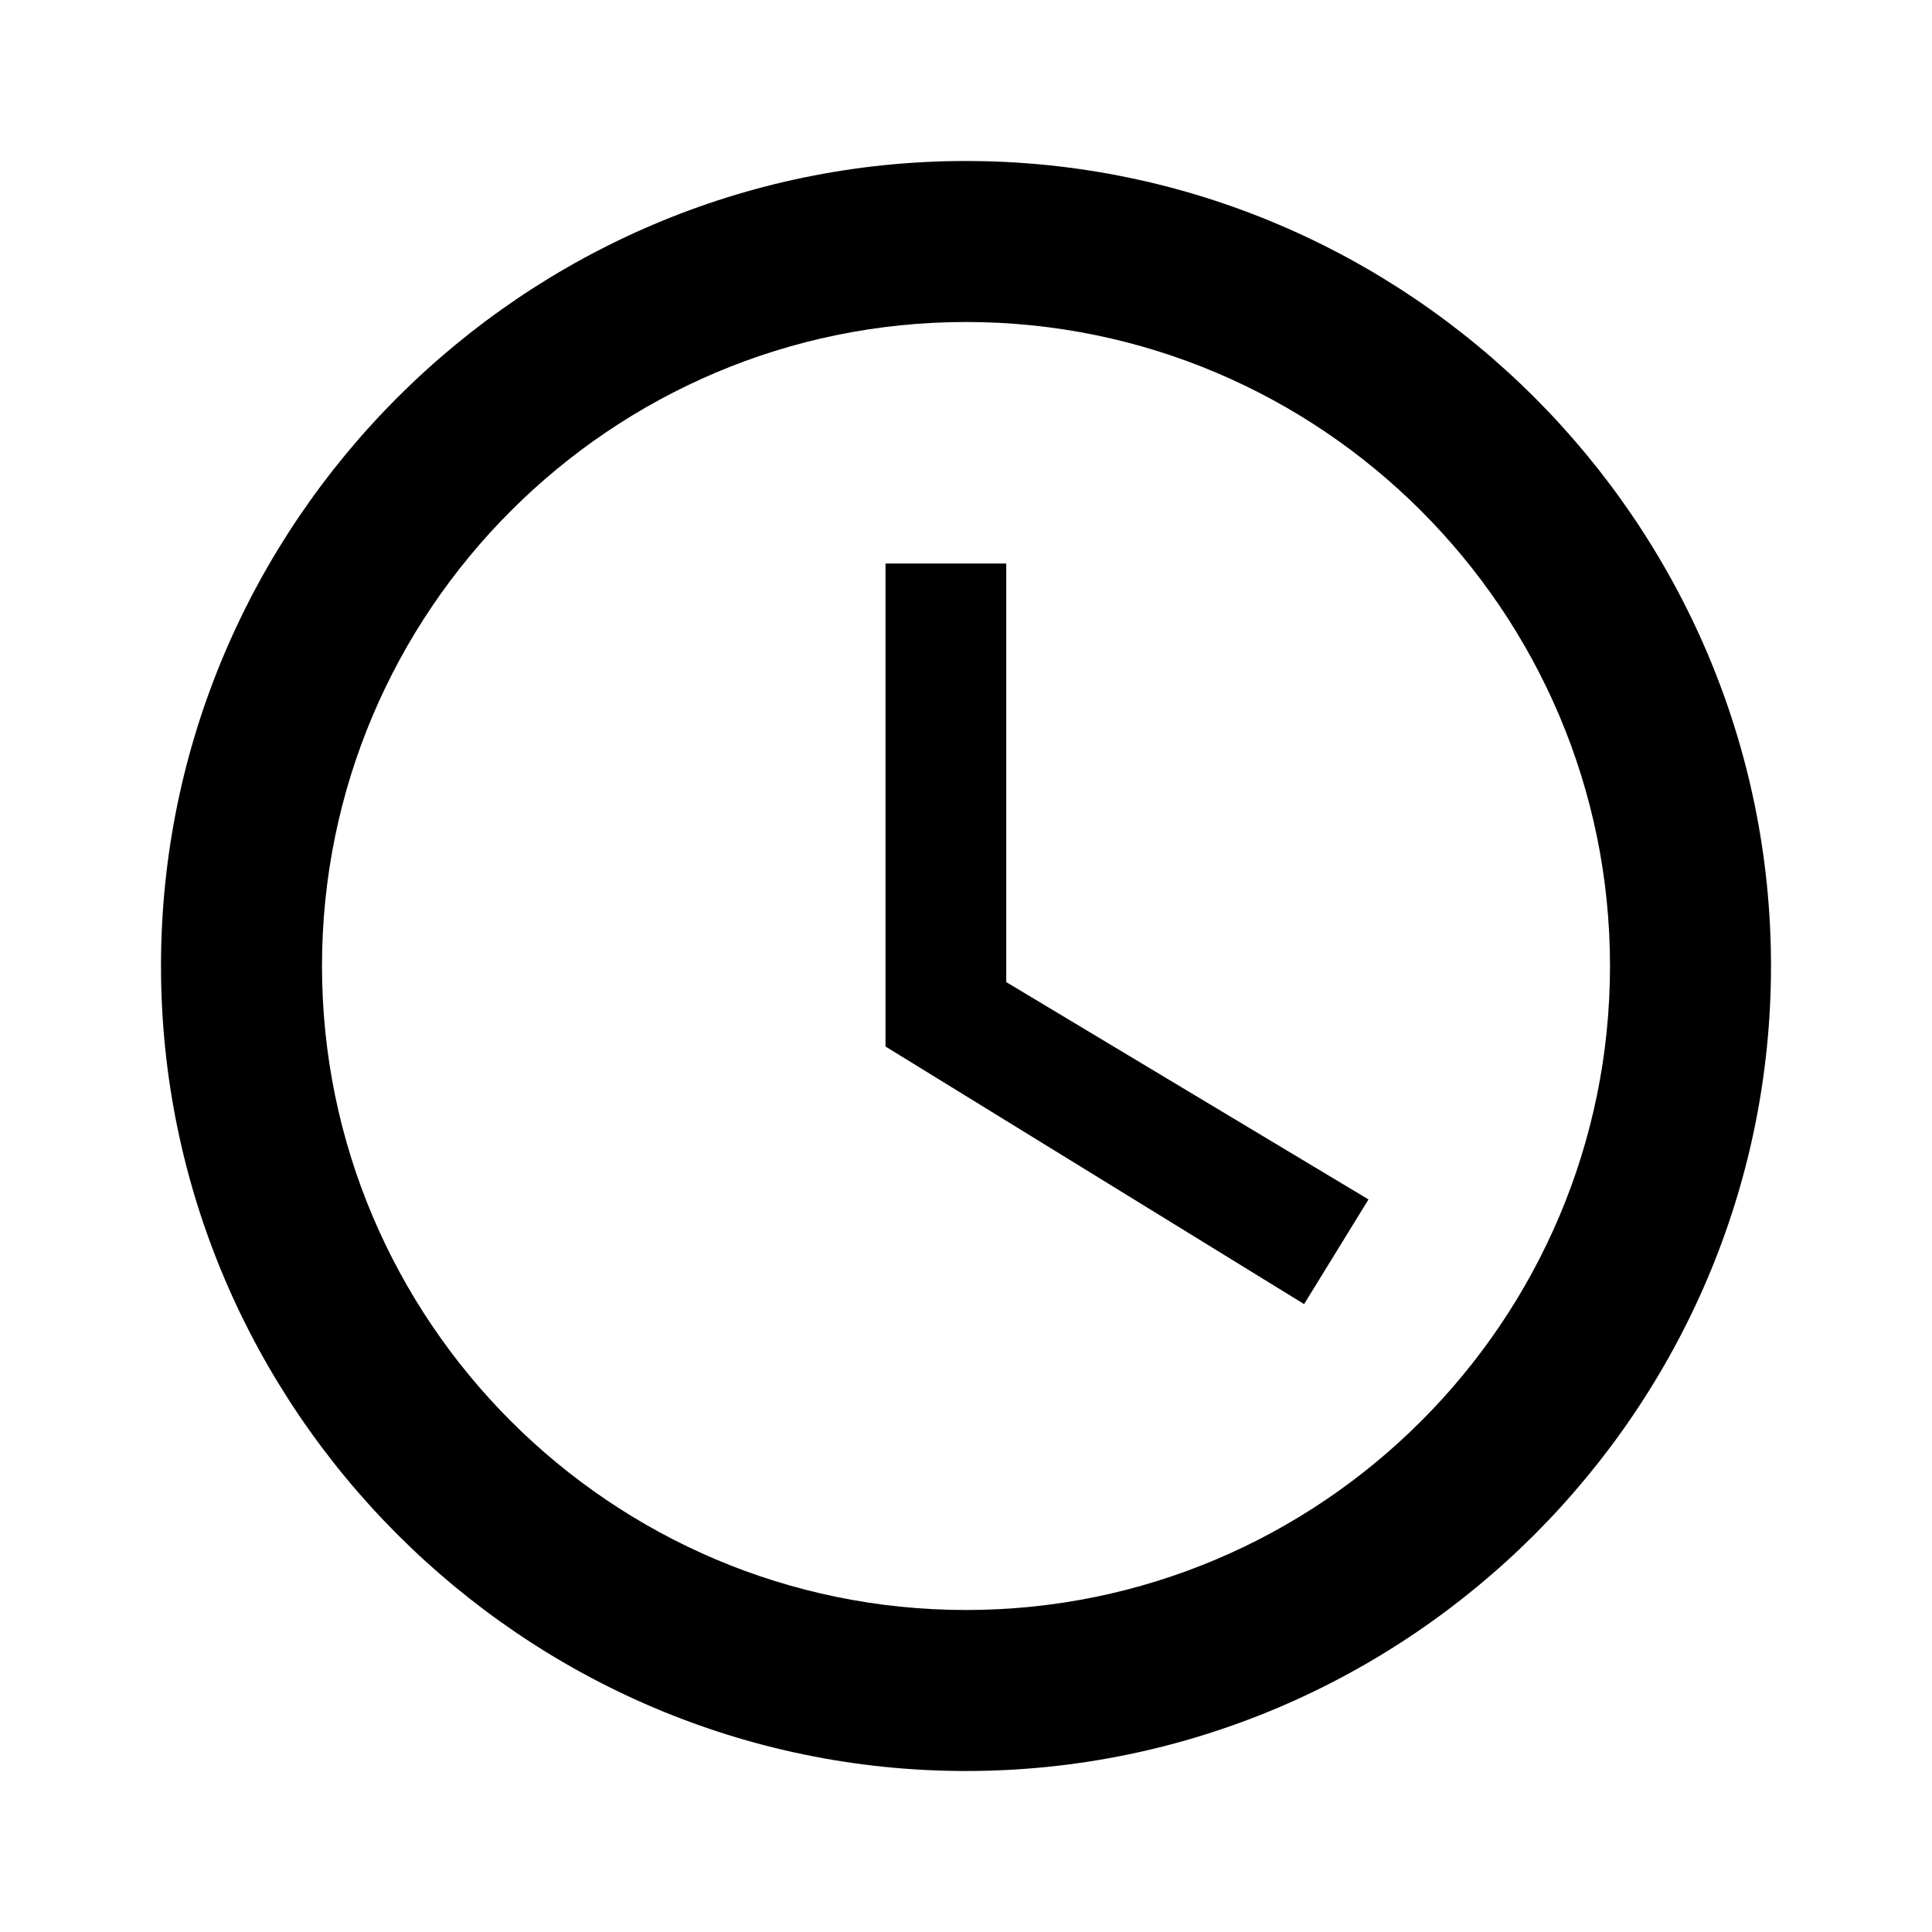
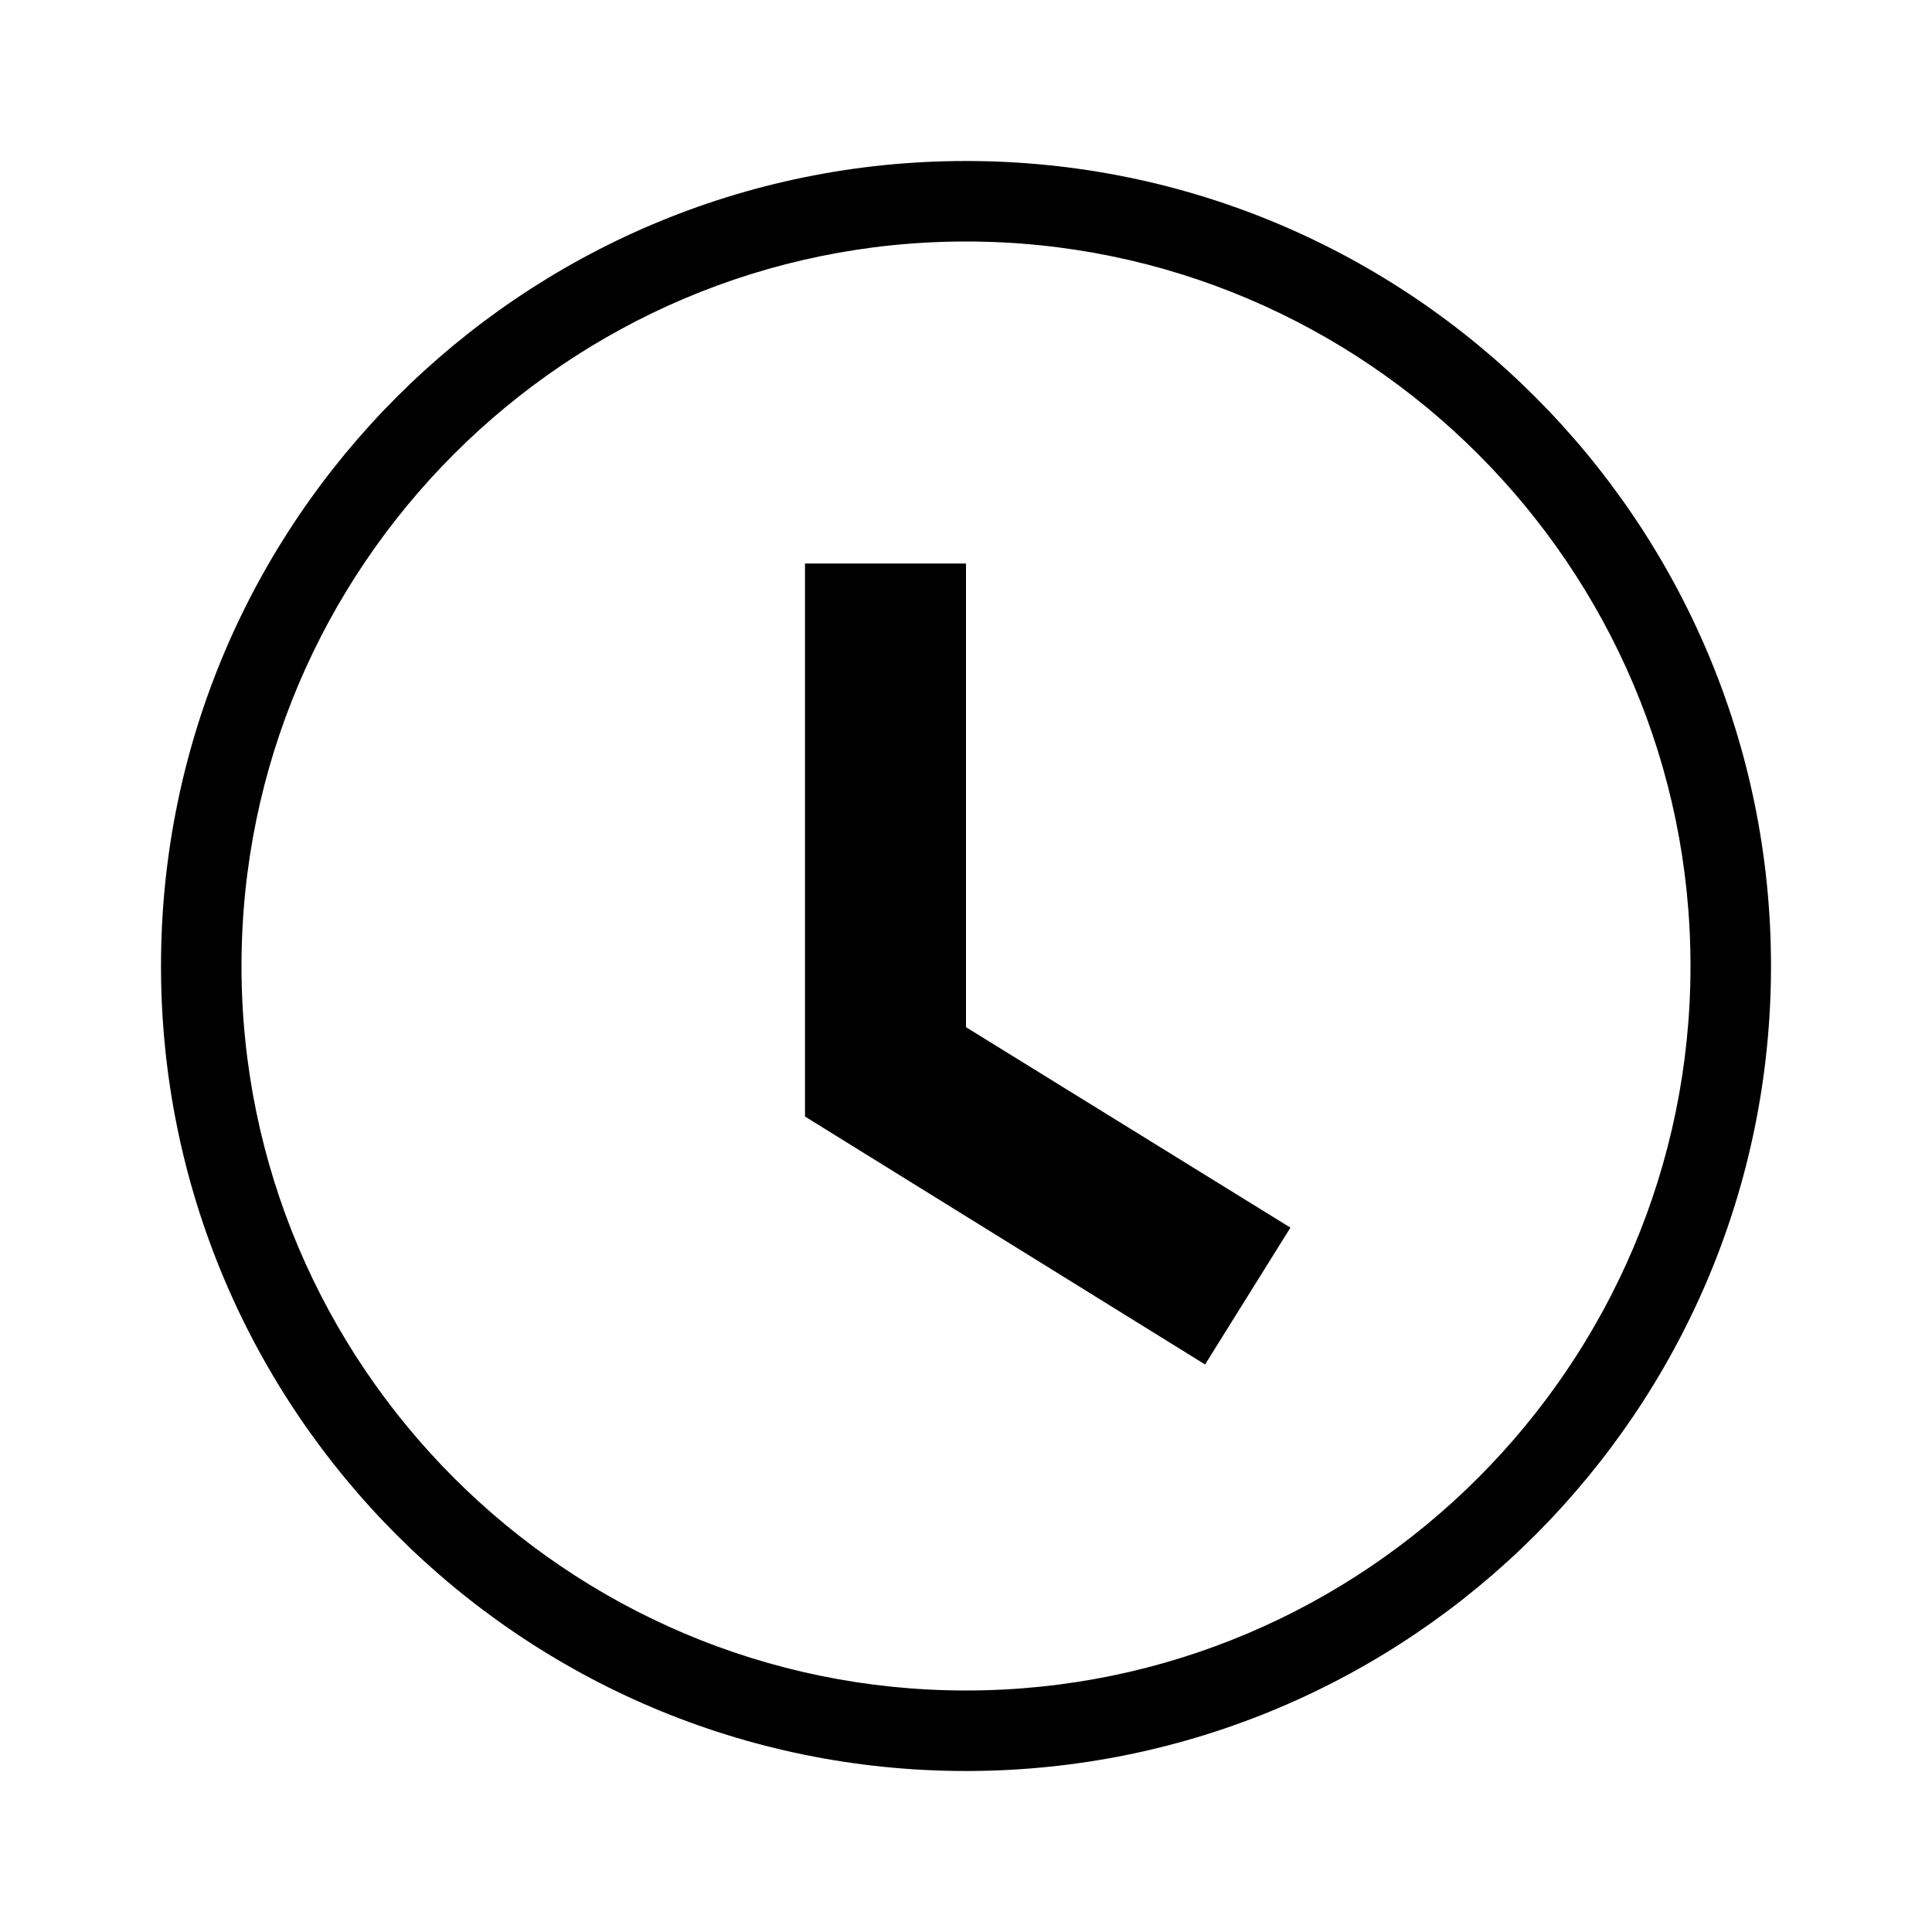
- <svg xmlns="http://www.w3.org/2000/svg" width="24" height="24" viewBox="0 0 24 24" id="watch-later">
-   <path d="M12 2C6.5 2 2 6.5 2 12s4.5 10 10 10 10-4.5 10-10S17.5 2 12 2zm0 18c-4.41 0-8-3.59-8-8s3.59-8 8-8 8 3.59 8 8-3.59 8-8 8zm.5-13H11v6l5.2 3.2.8-1.3-4.5-2.7z" />
+ <svg xmlns="http://www.w3.org/2000/svg" height="24" viewBox="0 0 24 24" width="24" focusable="false" style="pointer-events: none; display: block; width: 100%; height: 100%;">
+   <path d="M14.97 16.95 10 13.87V7h2v5.76l4.03 2.49-1.06 1.7zM12 3c-4.96 0-9 4.04-9 9s4.04 9 9 9 9-4.04 9-9-4.04-9-9-9m0-1c5.52 0 10 4.48 10 10s-4.48 10-10 10S2 17.52 2 12 6.48 2 12 2z" />
</svg>
